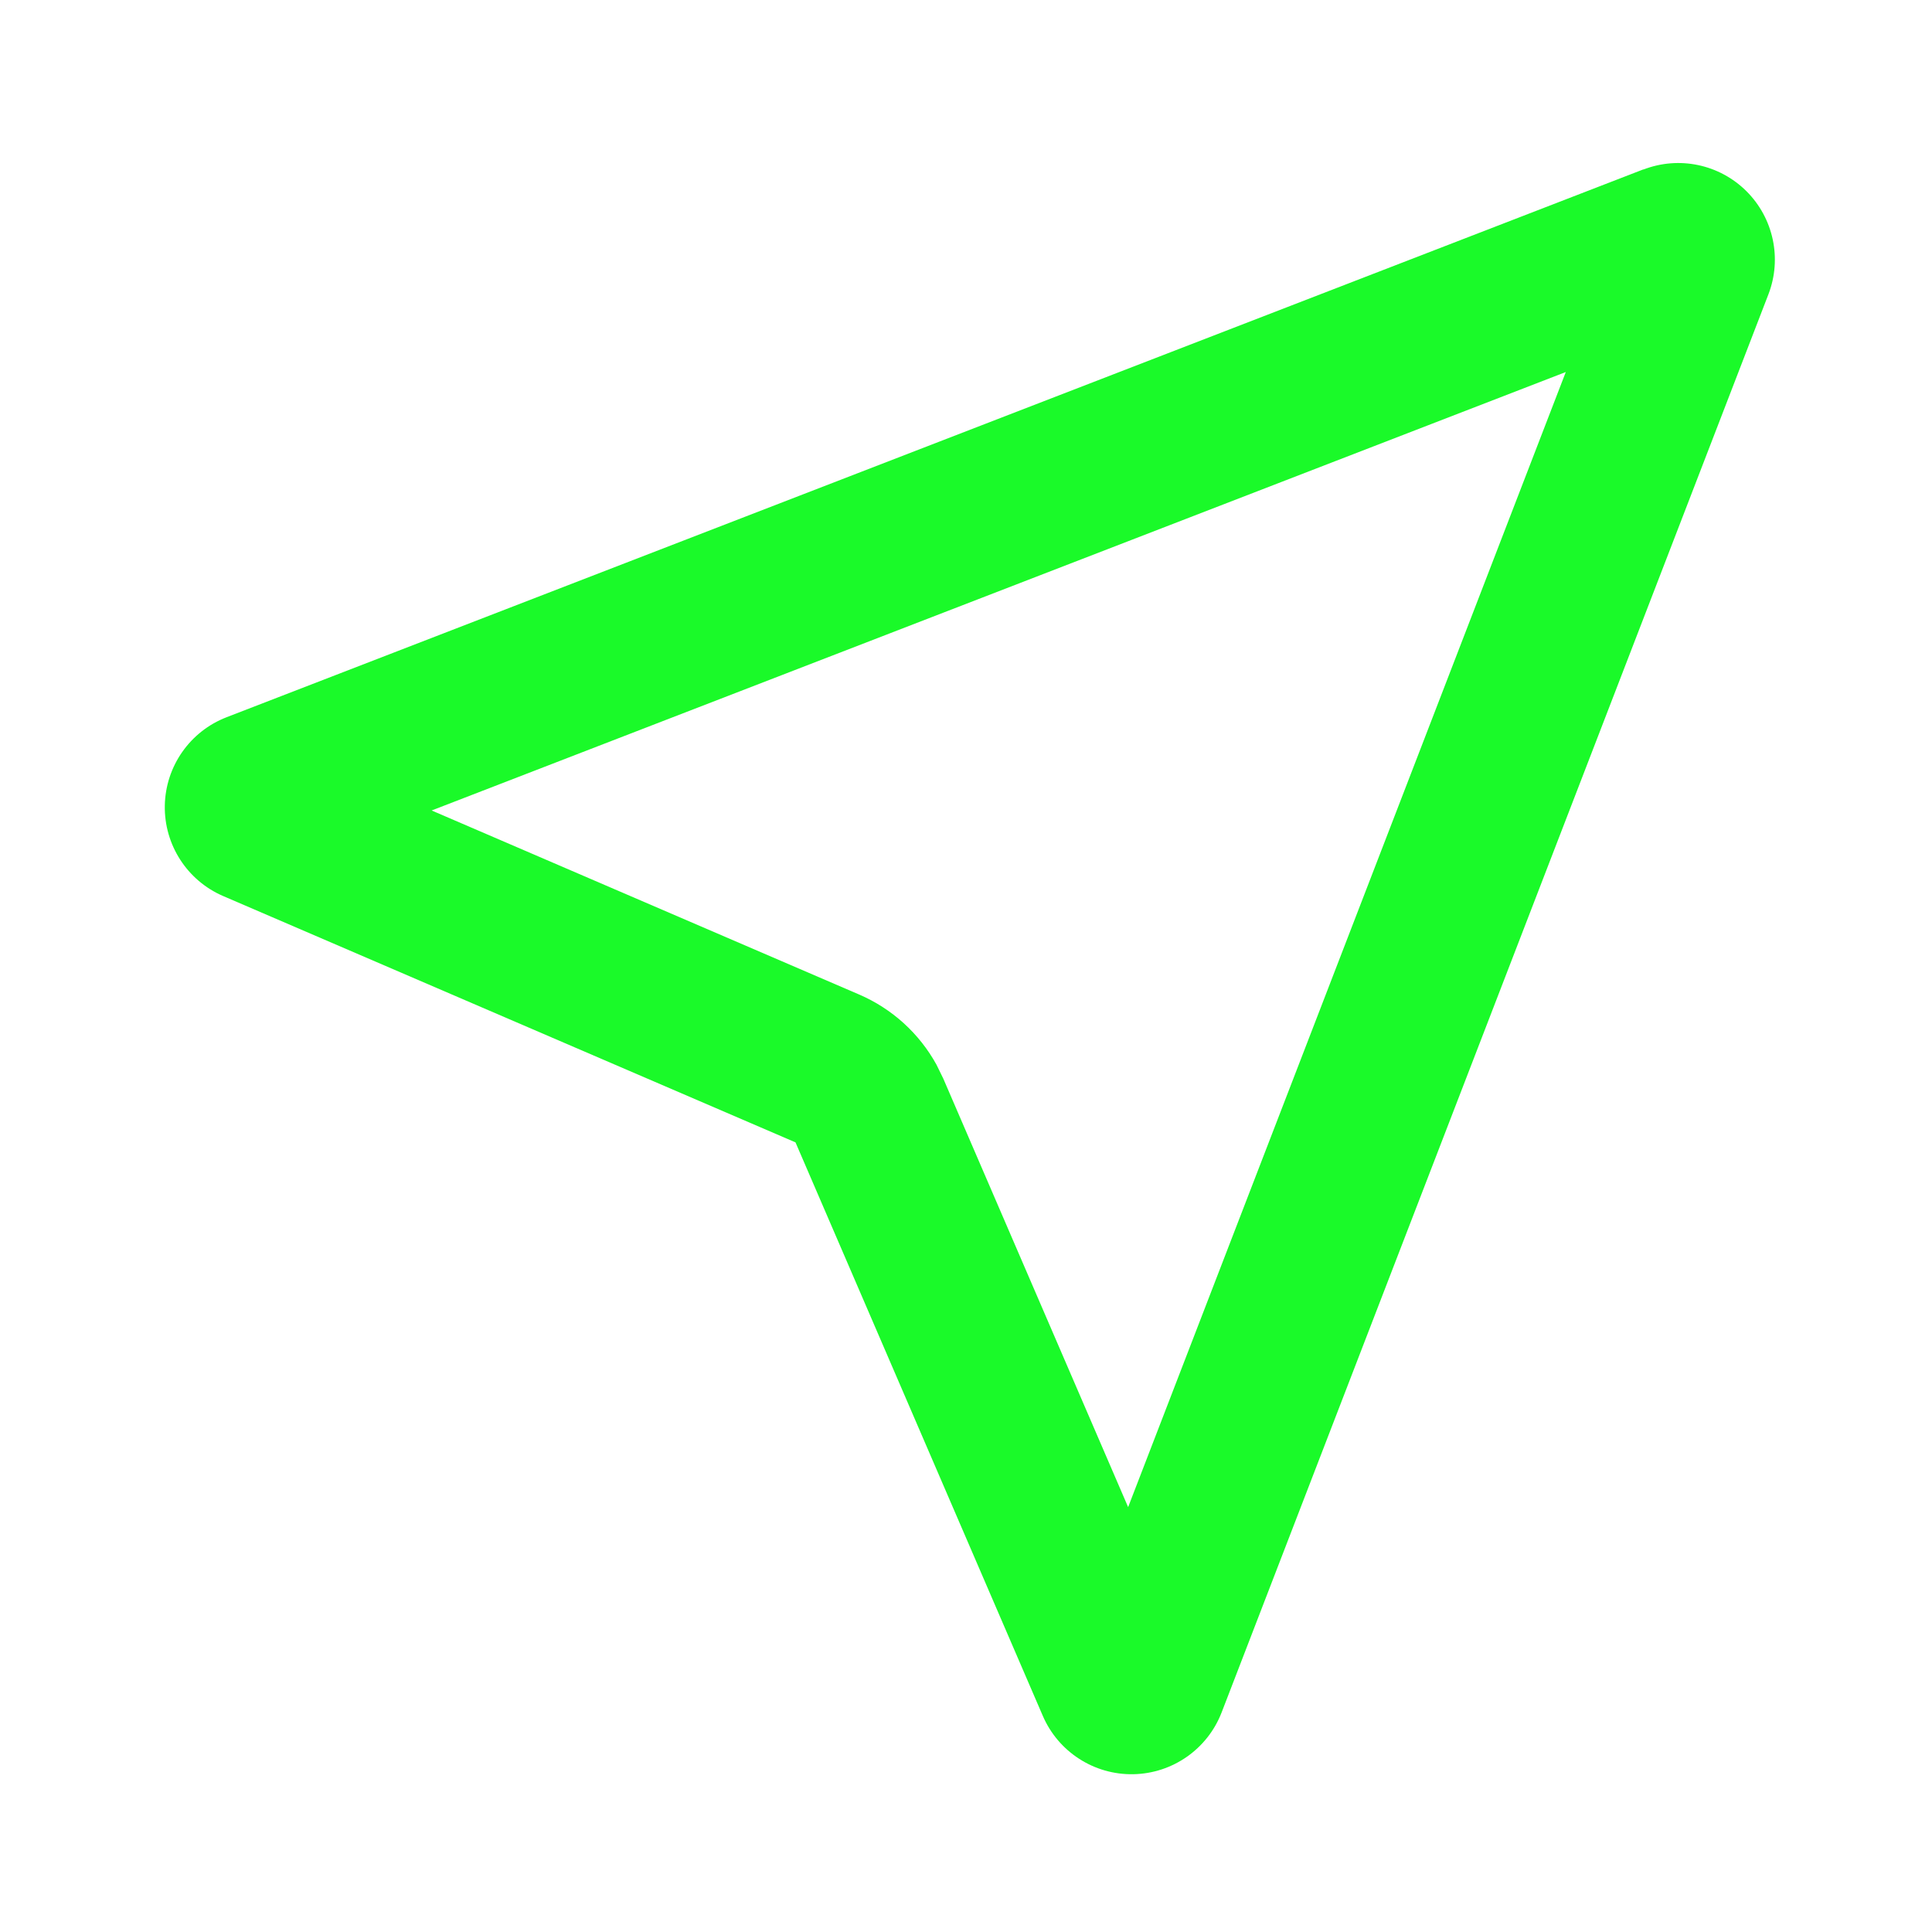
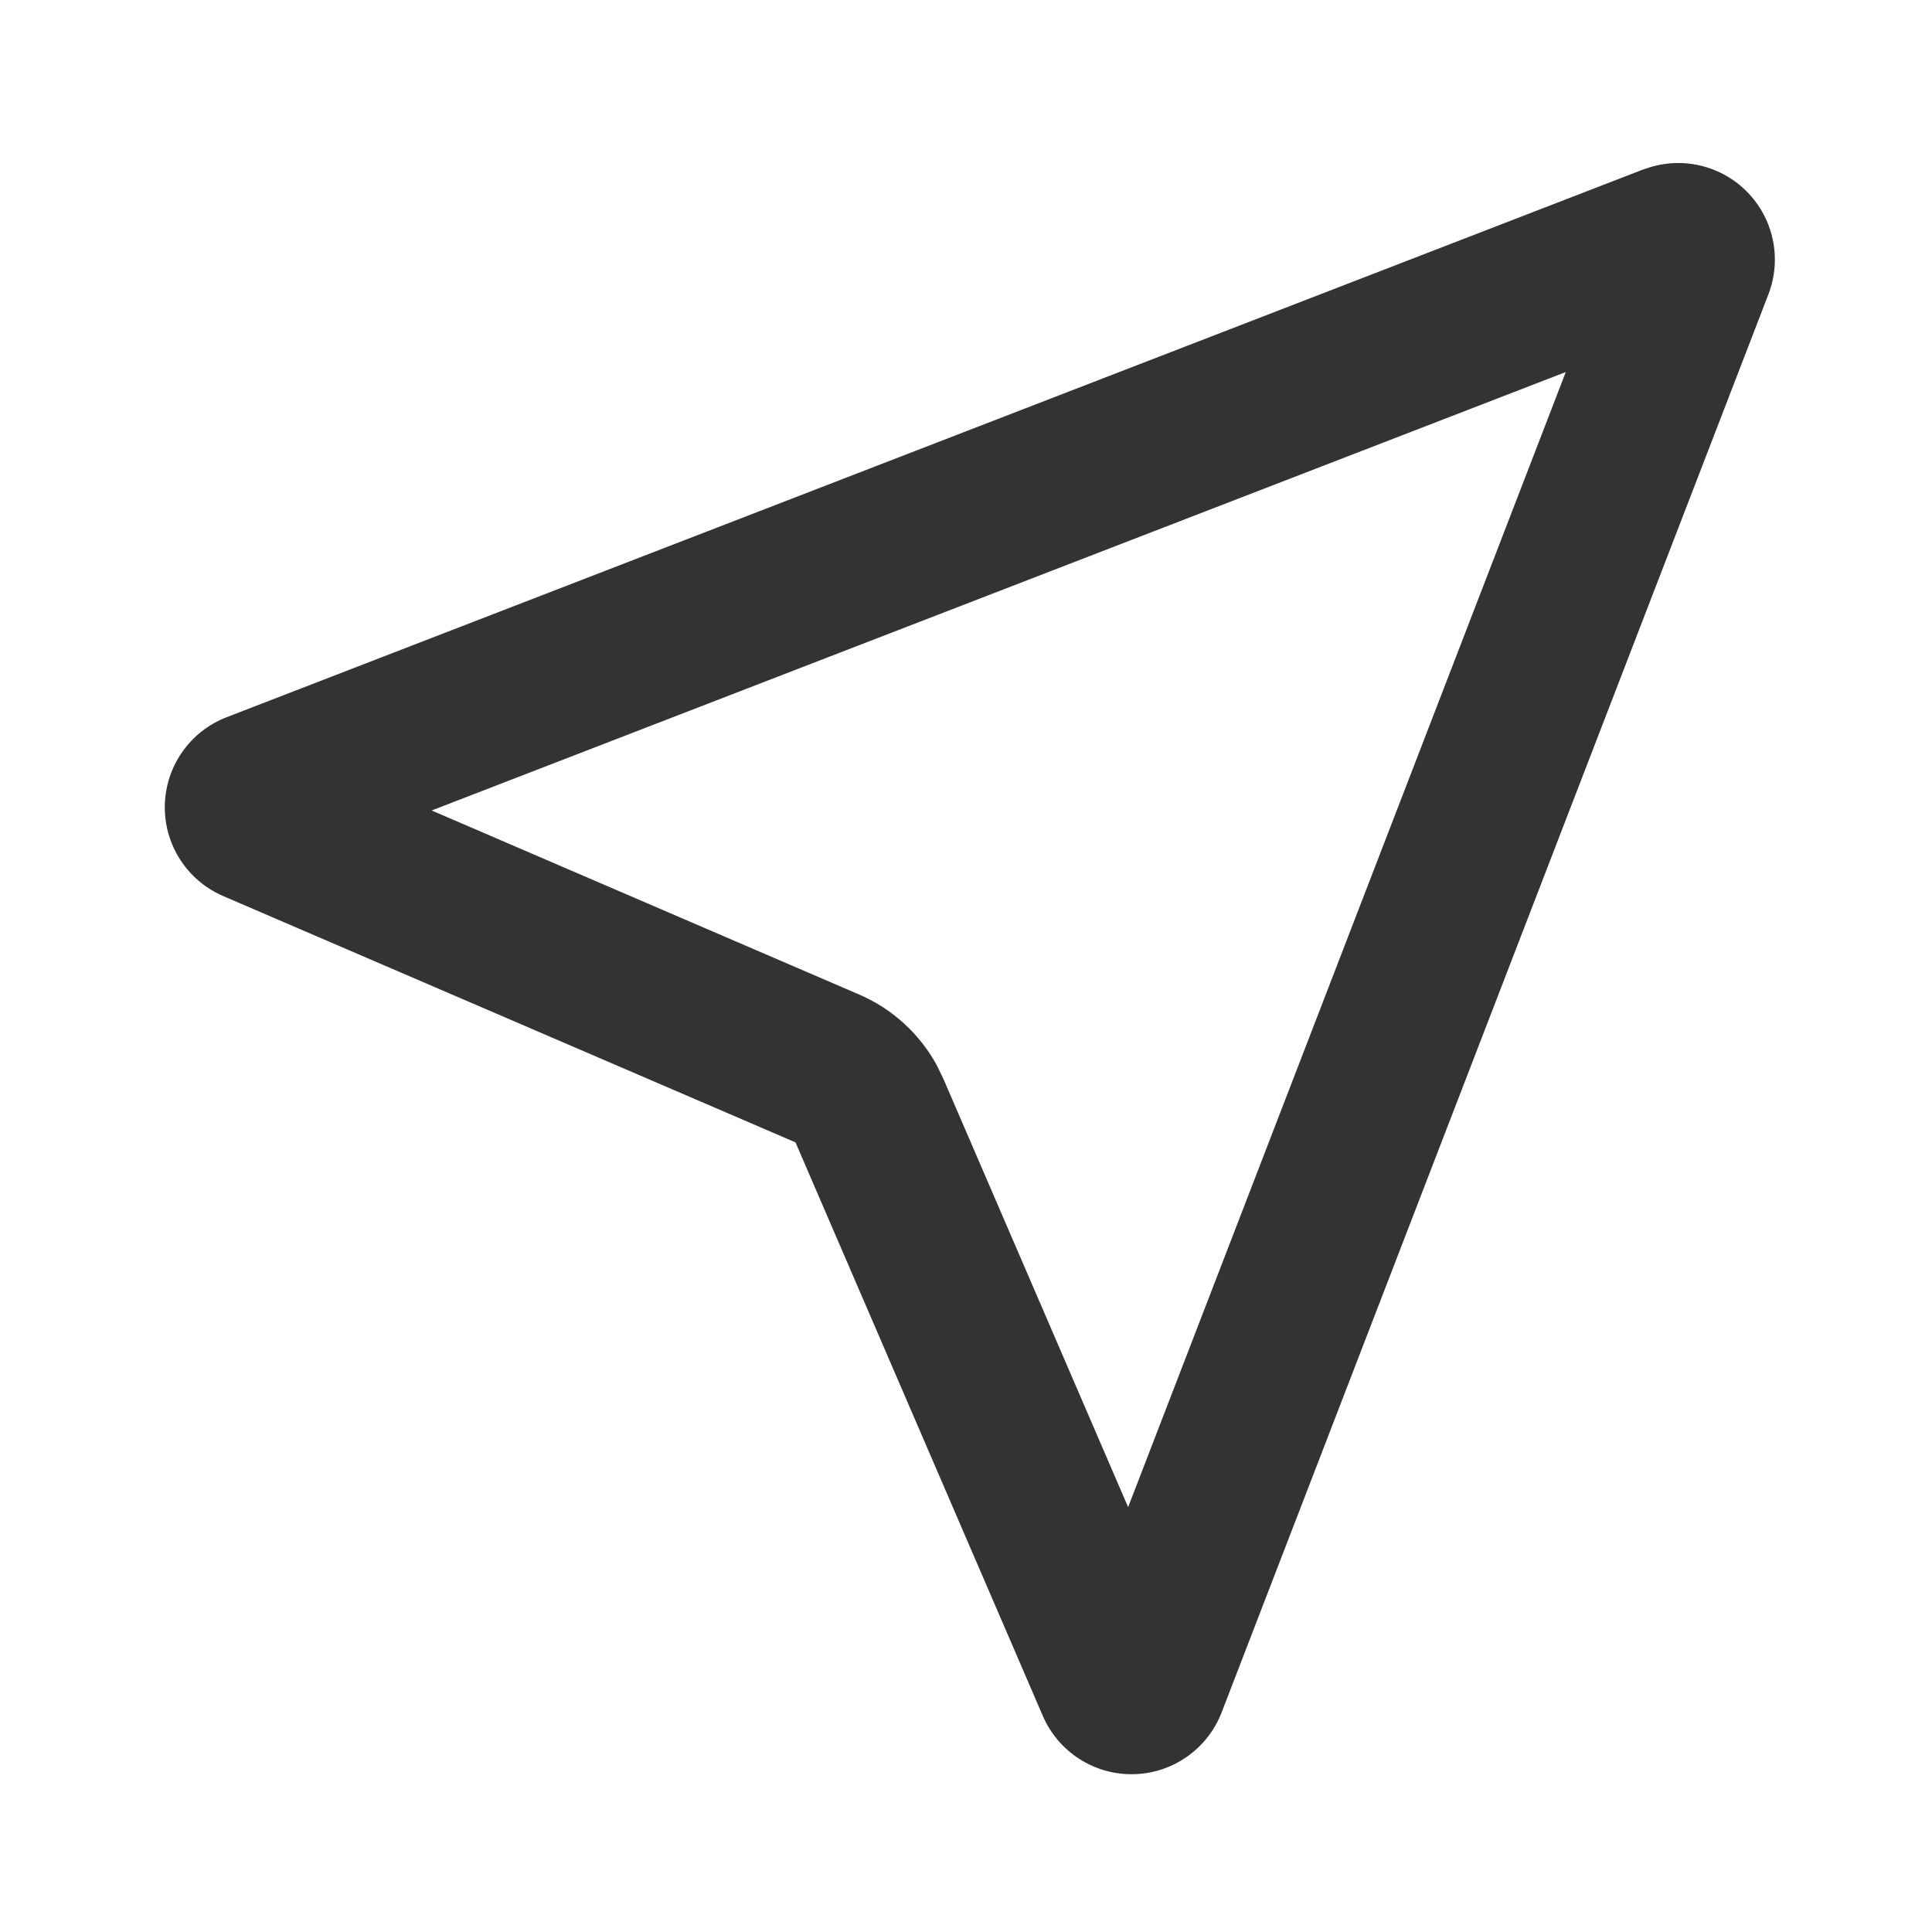
<svg xmlns="http://www.w3.org/2000/svg" t="1709275324043" class="icon" viewBox="0 0 1024 1024" version="1.1" p-id="4237" width="48" height="48">
-   <path d="M871.04 89.771L120.064 380.16a51.2 51.2 0 0 0-1.792 94.763l303.36 130.56 131.072 303.957a51.2 51.2 0 0 0 94.805-1.877l289.792-751.573a51.2 51.2 0 0 0-66.261-66.133z m-41.131 107.392l-231.979 601.643-97.963-227.115-3.584-7.339a85.333 85.333 0 0 0-41.045-37.248l-226.56-97.536 601.173-232.405z" fill="#1afa29" p-id="4238" />
+   <path d="M871.04 89.771L120.064 380.16a51.2 51.2 0 0 0-1.792 94.763l303.36 130.56 131.072 303.957a51.2 51.2 0 0 0 94.805-1.877l289.792-751.573a51.2 51.2 0 0 0-66.261-66.133z m-41.131 107.392l-231.979 601.643-97.963-227.115-3.584-7.339a85.333 85.333 0 0 0-41.045-37.248l-226.56-97.536 601.173-232.405z" fill="#333333" p-id="4238" />
</svg>
